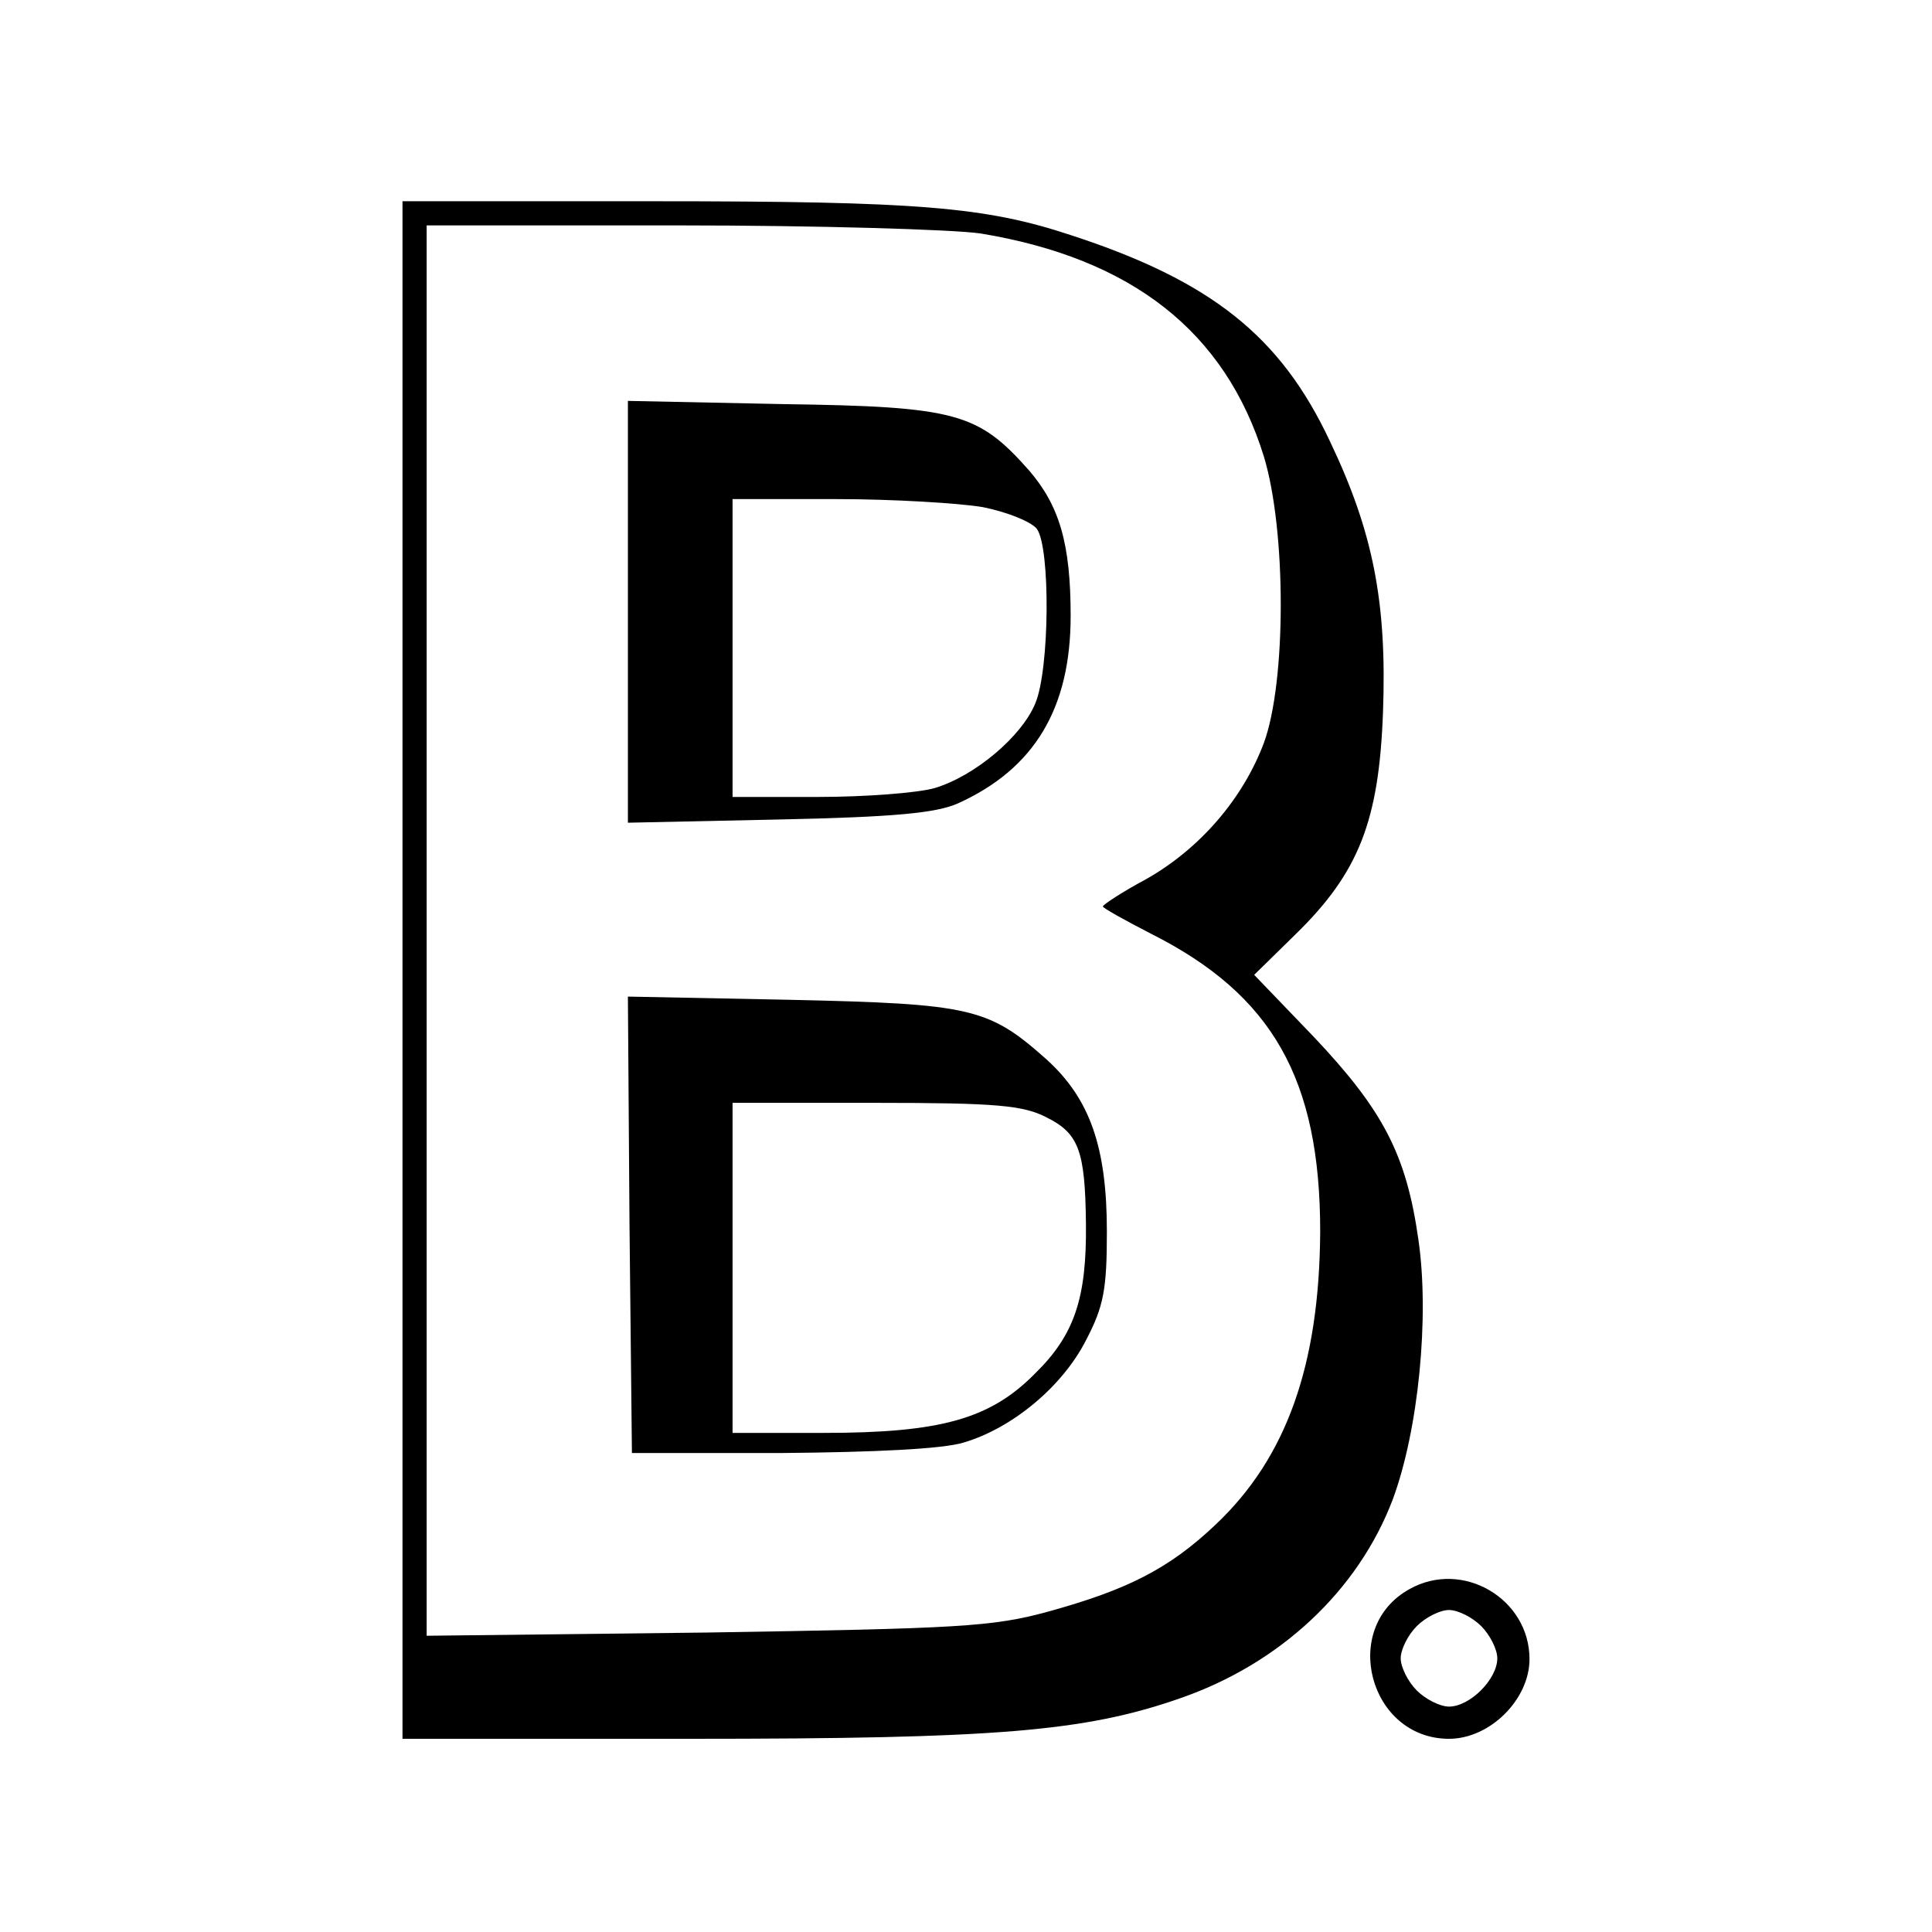
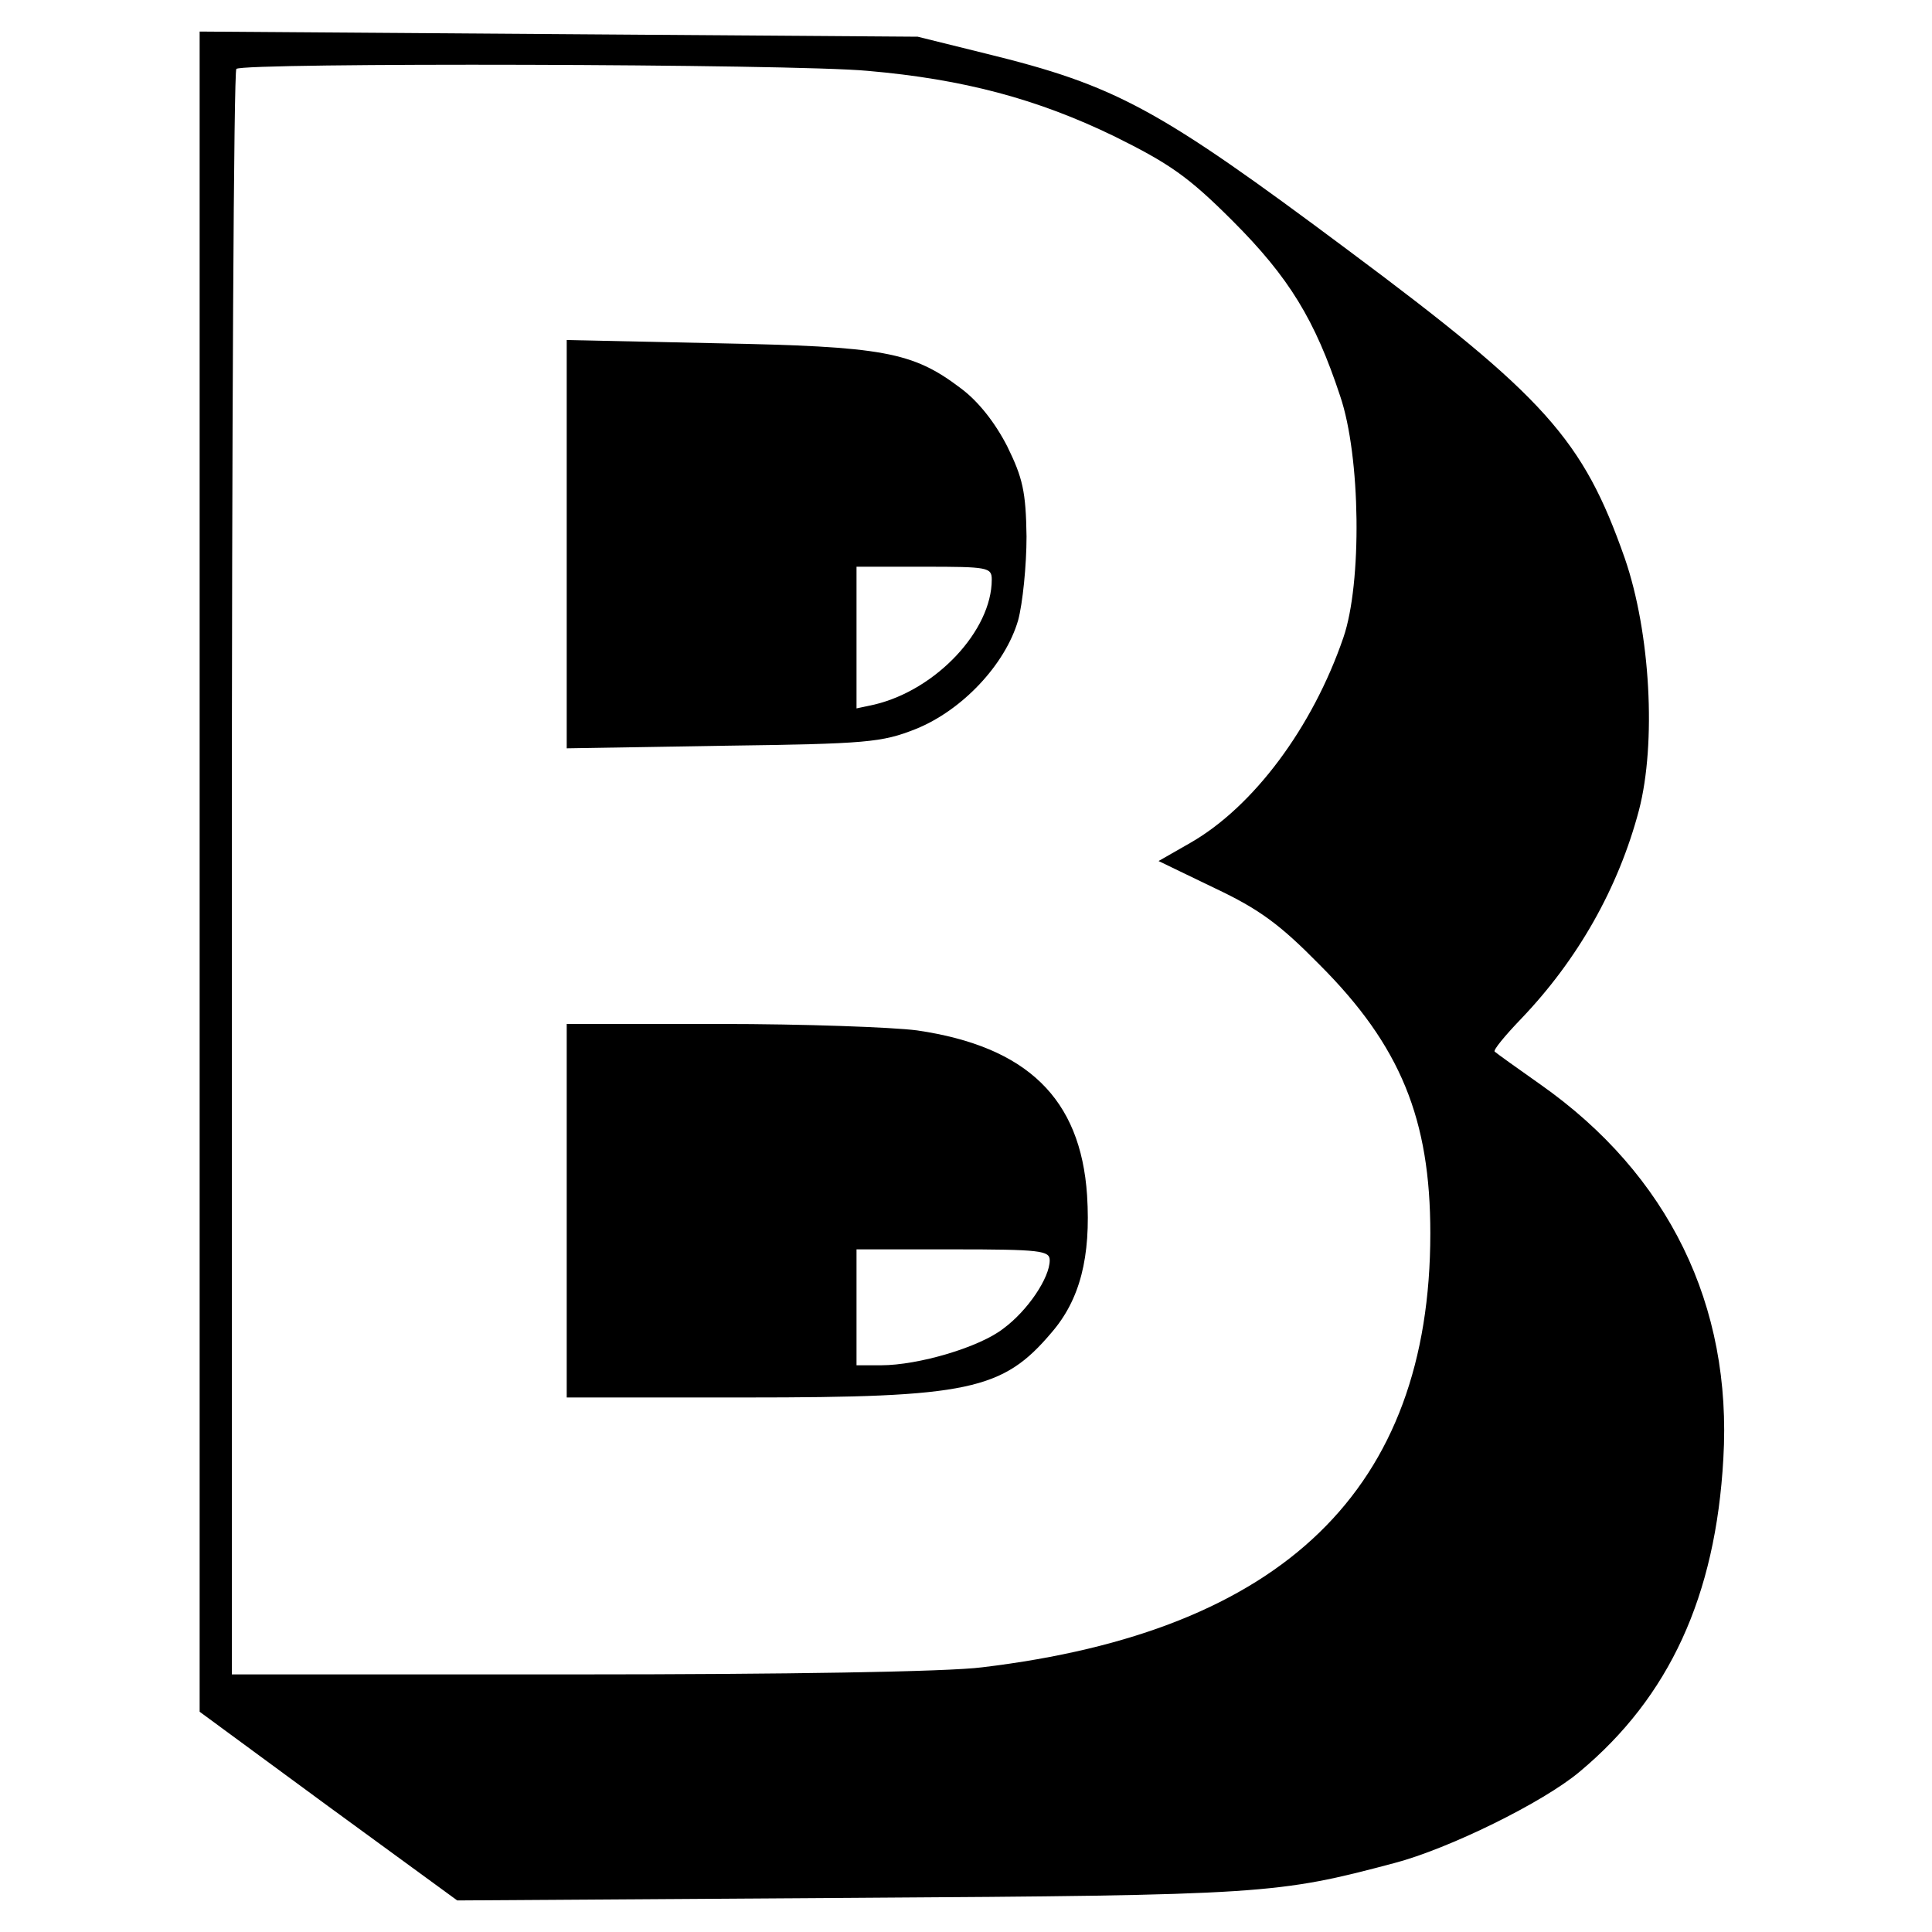
- <svg xmlns="http://www.w3.org/2000/svg" version="1.0" width="240pt" height="240pt" viewBox="0 0 240 240" preserveAspectRatio="xMidYMid meet">
-   <g transform="translate(0,240) scale(0.1,-0.1)" fill="#000000" stroke="none">
-     <path d="M500 1195 l0 -955 358 0 c380 0 489 9 607 50 125 43 222 134 265 247 32 86 46 227 32 323 -15 106 -44 161 -130 252 l-74 77 51 50 c79 77 104 141 109 276 5 136 -12 224 -66 337 -61 130 -147 199 -322 256 -106 35 -188 42 -517 42 l-313 0 0 -955z m718 915 c188 -31 304 -122 352 -277 28 -92 28 -280 0 -356 -26 -69 -79 -131 -146 -169 -30 -16 -54 -32 -54 -34 0 -2 27 -17 60 -34 151 -76 210 -181 210 -370 -1 -166 -42 -281 -130 -364 -58 -55 -110 -81 -208 -108 -69 -19 -112 -21 -424 -26 l-348 -4 0 876 0 876 313 0 c171 0 340 -5 375 -10z" />
-     <path d="M780 1640 l0 -262 188 4 c143 3 195 8 222 20 95 43 140 118 140 233 0 90 -14 137 -52 181 -63 71 -90 79 -305 82 l-193 4 0 -262z m441 130 c30 -6 60 -18 67 -27 17 -23 16 -175 -2 -217 -17 -41 -75 -90 -125 -105 -21 -6 -86 -11 -145 -11 l-106 0 0 185 0 185 129 0 c70 0 153 -5 182 -10z" />
-     <path d="M782 878 l3 -283 185 0 c117 1 201 5 227 13 61 18 123 70 152 127 22 42 26 63 26 135 0 105 -21 165 -75 214 -72 64 -93 69 -318 74 l-202 4 2 -284z m518 134 c40 -20 48 -41 49 -132 1 -92 -14 -138 -63 -186 -56 -57 -118 -74 -263 -74 l-113 0 0 205 0 205 178 0 c149 0 183 -3 212 -18z" />
-     <path d="M1751 426 c-87 -48 -50 -186 49 -186 51 0 100 49 100 99 0 75 -83 124 -149 87z m89 -46 c11 -11 20 -29 20 -40 0 -26 -34 -60 -60 -60 -11 0 -29 9 -40 20 -11 11 -20 29 -20 40 0 11 9 29 20 40 11 11 29 20 40 20 11 0 29 -9 40 -20z" />
+ <svg xmlns="http://www.w3.org/2000/svg" version="1.0" width="300pt" height="300pt" viewBox="0 0 300 300" preserveAspectRatio="xMidYMid meet">
+   <g transform="translate(0,300) scale(0.1,-0.1)" fill="#000000" stroke="none">
+     <path d="M310 1647 l0 -1305 200 -147 200 -146 612 4 c643 4 662 6 843 54 84 22 231 94 288 142 139 116 211 272 223 486 14 238 -85 441 -284 581 -37 26 -69 49 -71 51 -3 2 16 25 41 51 88 92 151 203 183 324 27 104 18 275 -22 391 -65 185 -123 250 -429 478 -296 221 -360 256 -564 306 l-105 26 -557 4 -558 4 0 -1304z m1037 1243 c150 -13 264 -44 382 -101 87 -43 116 -63 185 -132 88 -88 128 -154 167 -272 32 -94 34 -291 5 -375 -48 -140 -140 -263 -238 -319 l-49 -28 87 -42 c70 -33 102 -57 163 -119 126 -126 172 -240 172 -417 0 -397 -228 -618 -696 -674 -54 -7 -308 -11 -627 -11 l-538 0 0 1243 c0 684 3 1247 7 1250 10 10 863 8 980 -3z" />
+     <path d="M880 2155 l0 -317 243 4 c223 3 246 5 299 26 72 29 139 100 159 169 7 26 13 85 13 130 -1 70 -6 91 -30 140 -19 37 -45 70 -72 90 -75 57 -121 65 -379 70 l-233 5 0 -317z m660 -55 c0 -79 -86 -171 -182 -194 l-28 -6 0 110 0 110 105 0 c99 0 105 -1 105 -20z" />
+     <path d="M880 1120 l0 -290 278 0 c346 0 399 11 475 101 44 51 61 117 55 213 -10 150 -93 231 -264 256 -38 5 -176 10 -306 10 l-238 0 0 -290z m750 -77 c0 -27 -34 -78 -72 -106 -37 -29 -132 -57 -190 -57 l-38 0 0 90 0 90 150 0 c136 0 150 -2 150 -17z" />
  </g>
</svg>
